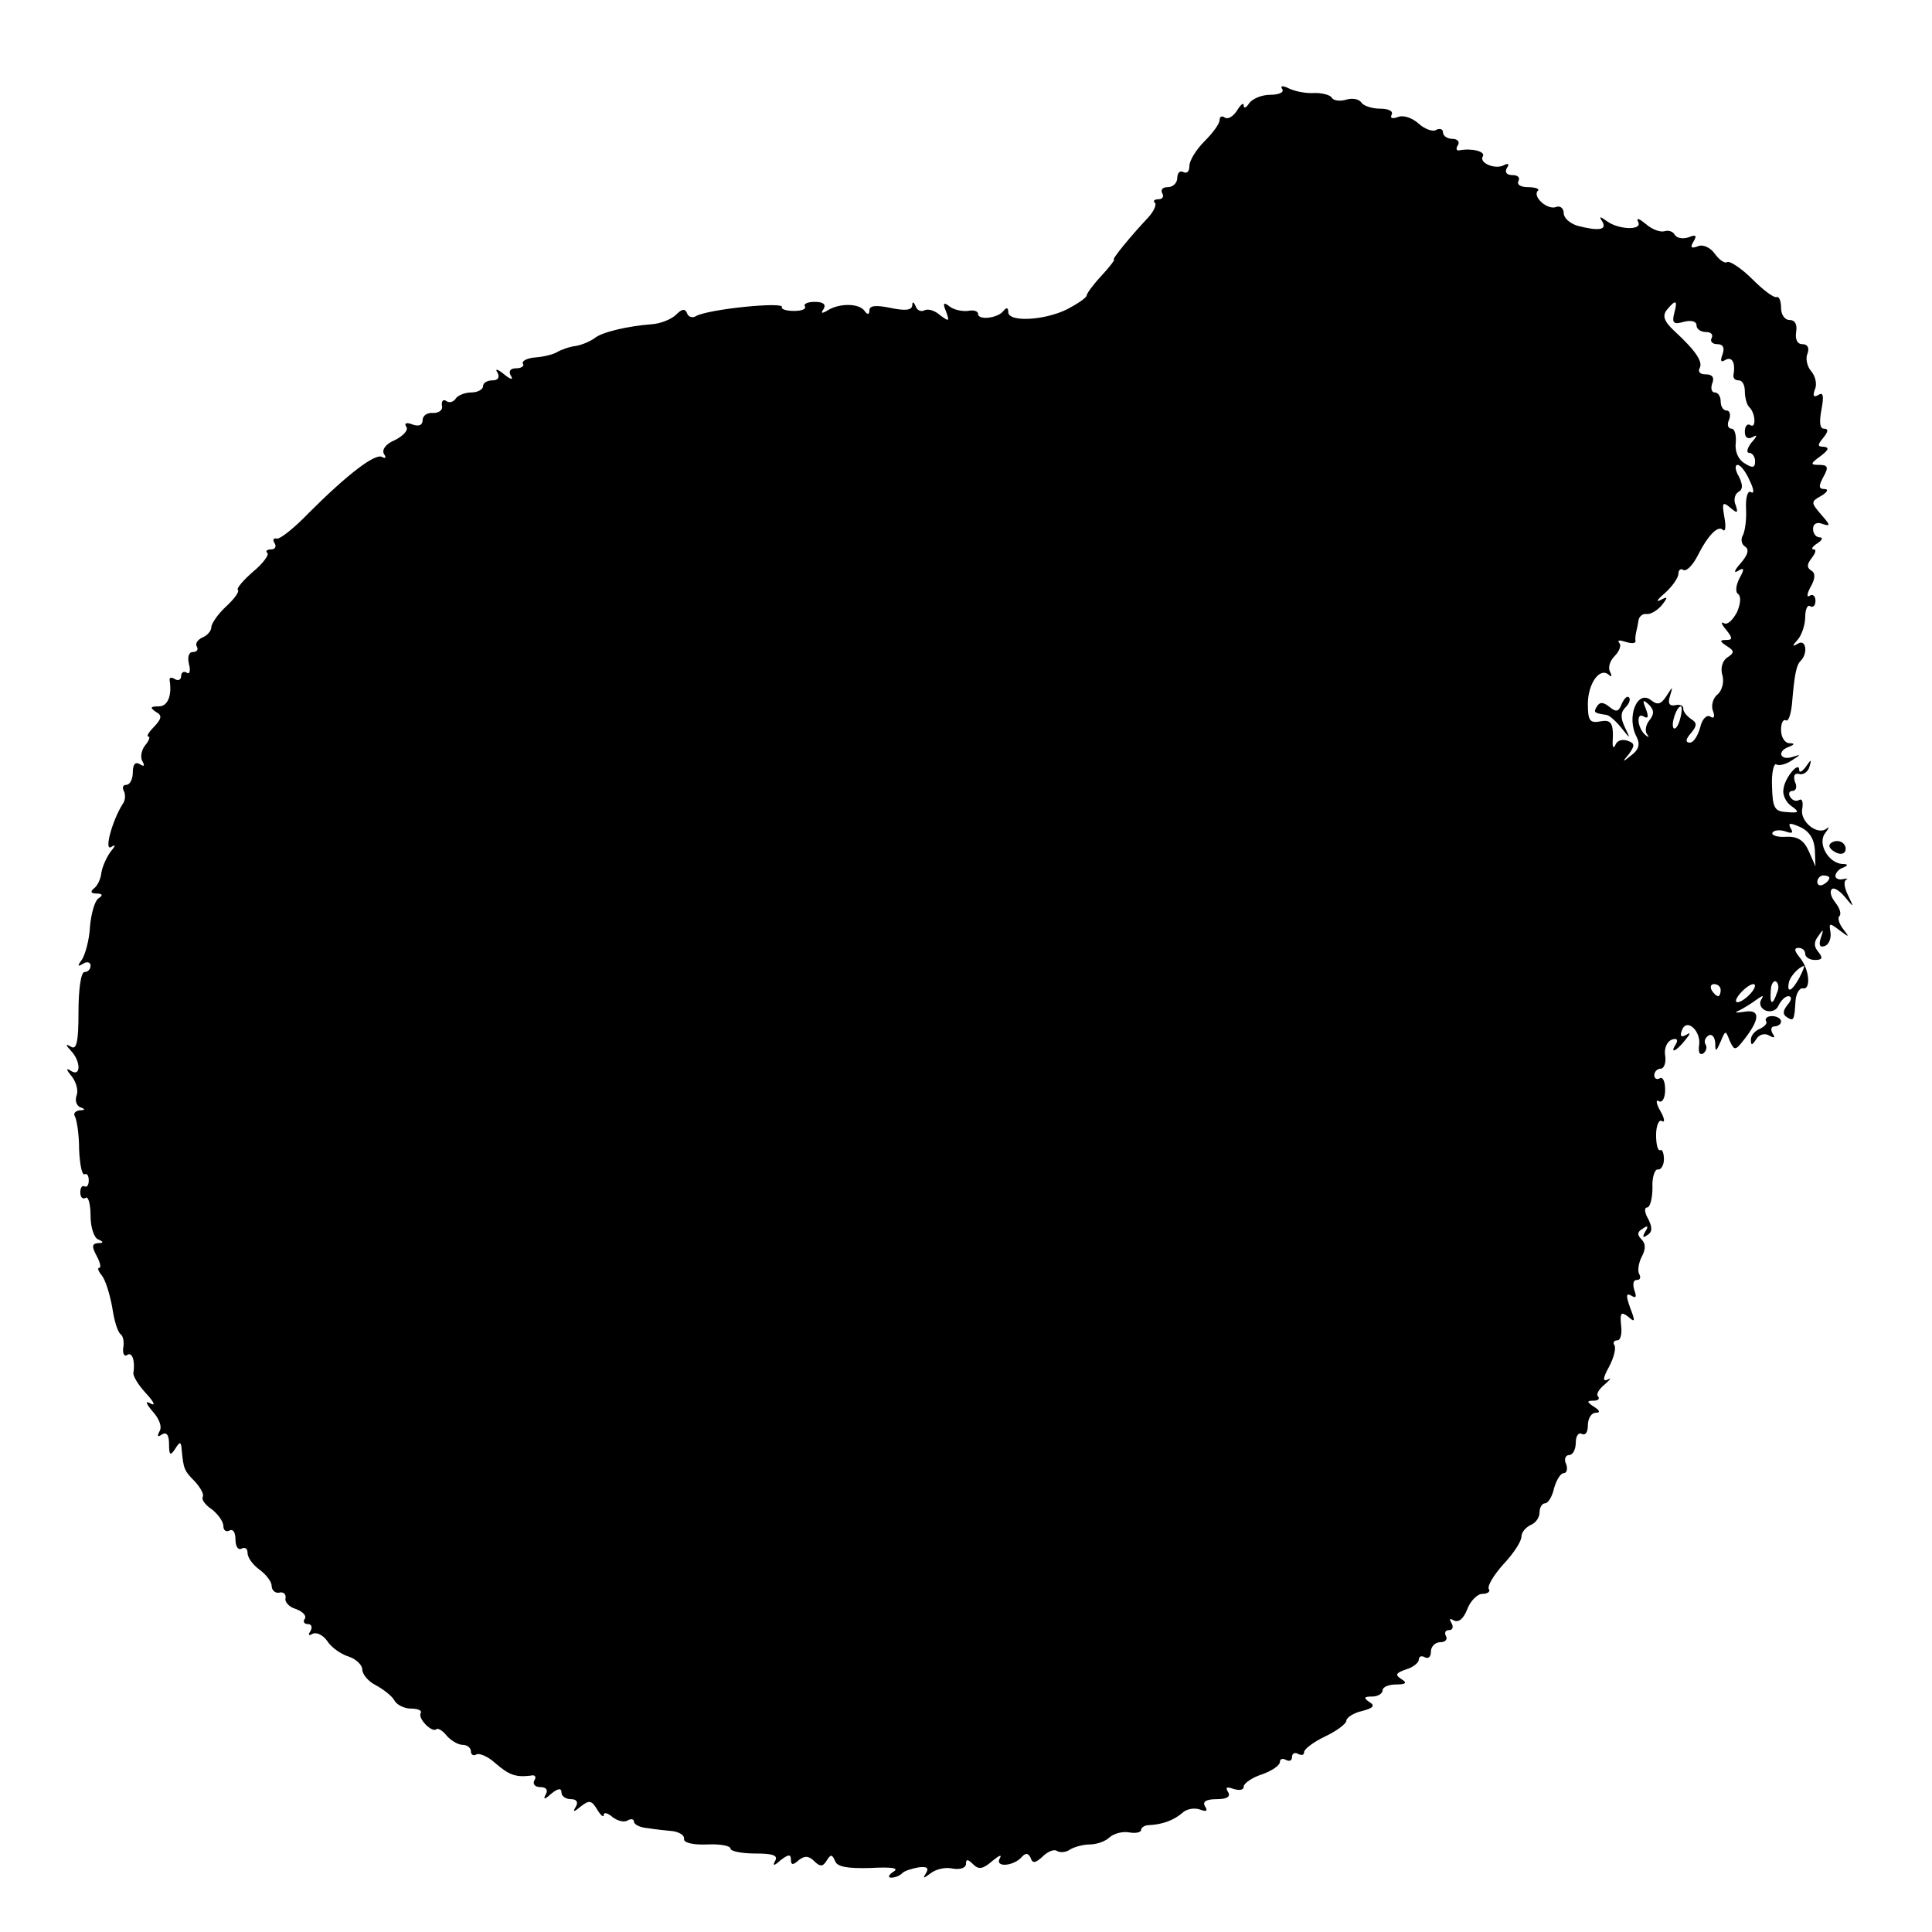
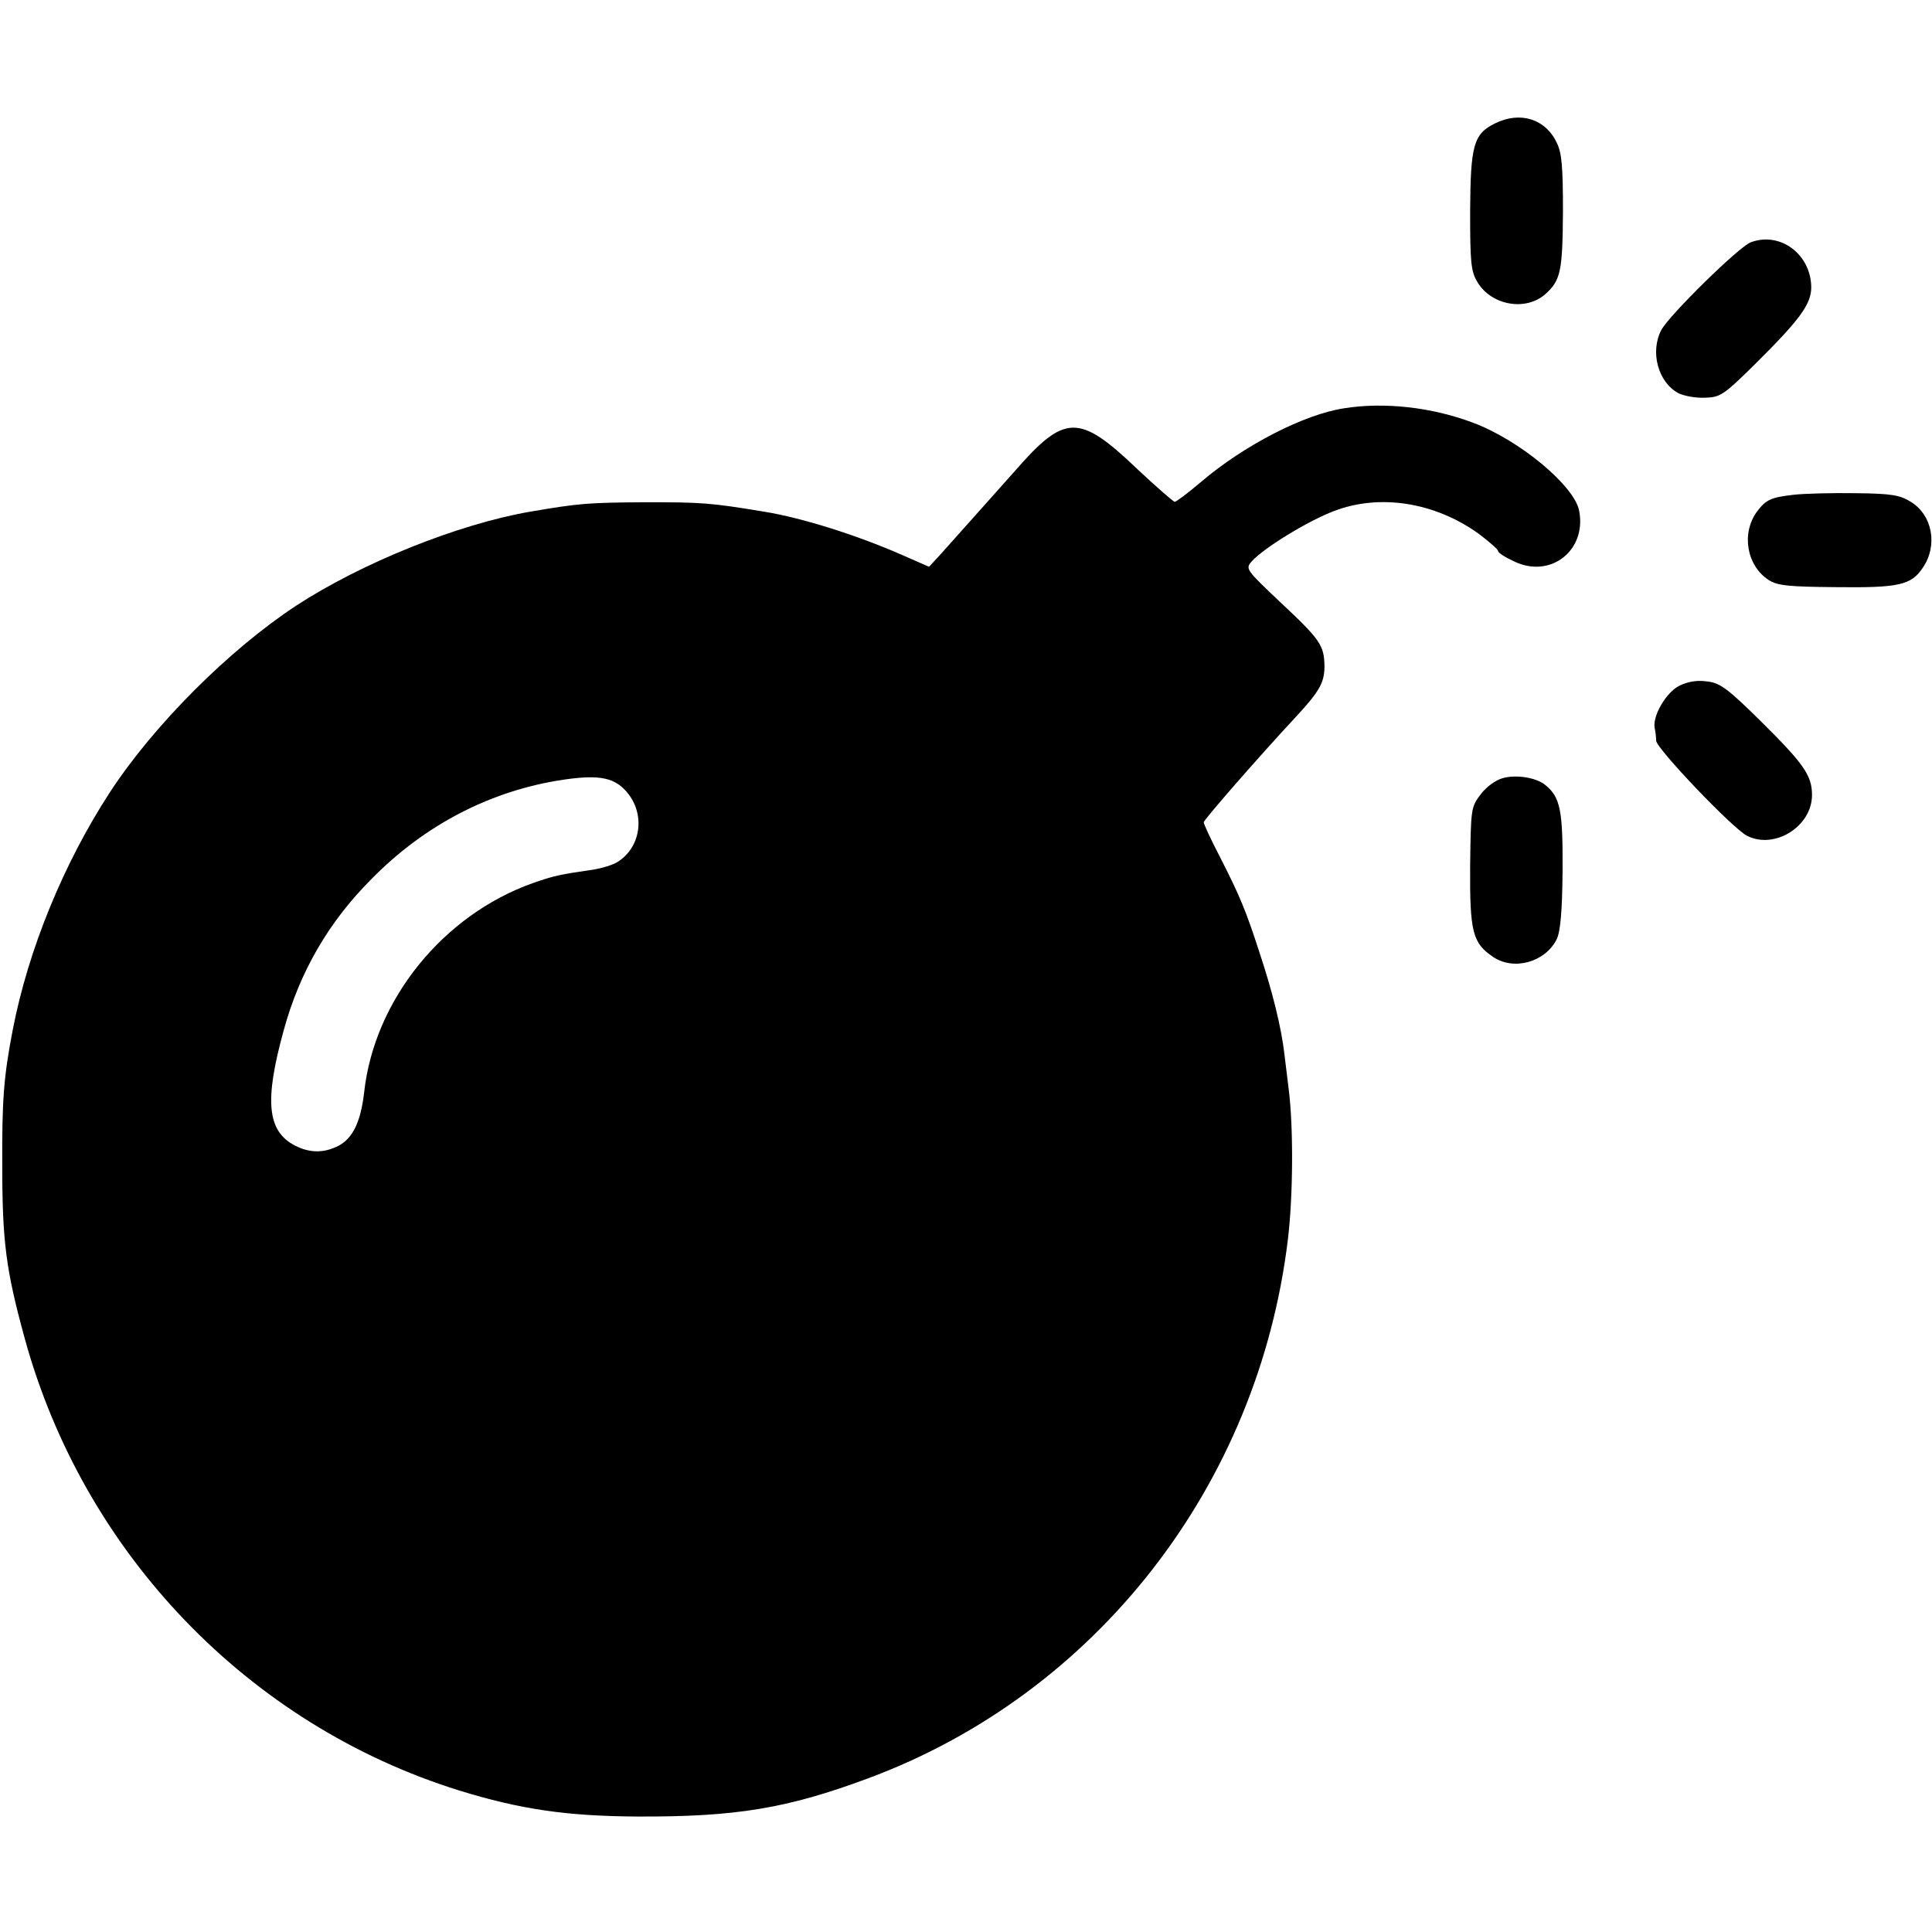
- <svg xmlns="http://www.w3.org/2000/svg" version="1.0" width="320pt" height="320pt" viewBox="0 0 320 320" preserveAspectRatio="xMidYMid meet">
-   <g transform="translate(0,320) scale(0.1,-0.1)" fill="#000000" stroke="none">
-     <path d="M2124 3052 c3 -5 -6 -9 -20 -9 -15 0 -30 -7 -35 -14 -5 -8 -9 -9 -9 -4 0 6 -5 2 -11 -8 -6 -9 -14 -15 -20 -12 -5 4 -9 2 -9 -4 0 -6 -11 -21 -25 -35 -14 -14 -25 -32 -25 -41 0 -9 -4 -13 -10 -10 -5 3 -10 -1 -10 -9 0 -9 -7 -16 -16 -16 -8 0 -12 -4 -9 -10 3 -5 1 -10 -6 -10 -7 0 -10 -3 -6 -6 3 -3 -2 -14 -11 -24 -31 -33 -61 -70 -57 -70 2 0 -7 -12 -20 -26 -14 -15 -25 -30 -25 -33 0 -4 -15 -14 -32 -23 -38 -19 -98 -22 -98 -5 0 8 -3 8 -8 2 -9 -12 -42 -16 -42 -5 0 5 -8 7 -17 5 -10 -1 -24 2 -31 8 -9 7 -11 5 -5 -9 6 -17 5 -17 -10 -6 -9 8 -20 11 -26 8 -5 -3 -12 0 -14 6 -4 9 -6 9 -6 2 -1 -8 -12 -9 -36 -4 -24 5 -35 4 -35 -4 0 -7 -3 -8 -8 -1 -9 13 -42 13 -61 1 -10 -6 -12 -5 -7 2 5 8 -1 12 -14 12 -12 0 -19 -3 -17 -7 3 -5 -5 -8 -18 -8 -13 0 -21 3 -20 6 7 10 -124 -3 -143 -15 -5 -3 -12 -1 -14 5 -3 8 -8 8 -18 -2 -8 -8 -26 -15 -40 -16 -40 -3 -83 -13 -95 -23 -7 -5 -20 -11 -31 -13 -10 -1 -24 -6 -31 -10 -6 -4 -23 -8 -36 -9 -14 -1 -23 -6 -21 -10 3 -4 -2 -8 -11 -8 -10 0 -13 -5 -9 -12 5 -8 0 -7 -11 2 -11 9 -16 10 -11 3 4 -8 1 -13 -8 -13 -9 0 -16 -4 -16 -10 0 -5 -9 -10 -19 -10 -11 0 -23 -5 -26 -10 -4 -6 -11 -8 -16 -4 -5 3 -8 0 -7 -8 2 -7 -5 -12 -14 -12 -10 1 -18 -4 -18 -12 0 -8 -6 -11 -17 -7 -10 4 -14 2 -10 -4 4 -5 -5 -15 -19 -22 -15 -6 -22 -16 -18 -23 4 -6 3 -8 -3 -5 -11 7 -57 -28 -122 -93 -24 -25 -48 -44 -53 -42 -5 1 -7 -2 -3 -8 3 -5 1 -10 -6 -10 -7 0 -10 -3 -6 -6 3 -3 -8 -18 -24 -31 -16 -14 -28 -28 -25 -30 3 -3 -6 -15 -20 -28 -13 -12 -24 -28 -24 -34 0 -6 -7 -14 -15 -17 -8 -4 -12 -10 -9 -15 3 -5 0 -9 -7 -9 -6 0 -9 -8 -6 -20 3 -11 1 -18 -4 -14 -5 3 -9 0 -9 -6 0 -6 -5 -8 -10 -5 -6 4 -10 3 -9 -2 4 -25 -3 -43 -18 -43 -14 0 -15 -2 -5 -9 11 -6 10 -11 -3 -25 -9 -9 -13 -16 -9 -16 3 0 1 -7 -6 -15 -6 -8 -8 -20 -4 -26 4 -8 3 -9 -4 -5 -8 5 -12 0 -12 -13 0 -12 -5 -21 -11 -21 -5 0 -7 -4 -4 -10 3 -5 3 -16 -2 -22 -17 -27 -31 -78 -19 -71 8 5 8 3 -1 -8 -6 -8 -13 -23 -15 -34 -1 -11 -7 -23 -13 -27 -6 -5 -4 -8 5 -8 10 0 11 -3 3 -8 -6 -4 -12 -25 -14 -47 -1 -22 -8 -46 -13 -54 -8 -11 -8 -13 2 -7 6 4 12 2 12 -3 0 -6 -4 -11 -10 -11 -6 0 -10 -29 -10 -66 0 -49 -3 -63 -12 -58 -10 6 -10 4 0 -7 16 -17 16 -43 0 -33 -9 6 -9 3 1 -9 7 -9 11 -23 8 -31 -3 -8 -1 -17 6 -20 9 -3 8 -5 -1 -5 -7 -1 -11 -5 -8 -10 3 -5 7 -29 7 -54 1 -26 5 -44 9 -42 4 2 7 -2 7 -10 0 -8 -3 -12 -7 -10 -4 2 -7 -2 -7 -10 0 -8 4 -12 9 -9 4 3 8 -10 8 -30 0 -19 6 -37 13 -39 9 -4 9 -6 -1 -6 -10 -1 -10 -6 -2 -21 6 -11 8 -20 4 -20 -3 0 -1 -6 5 -13 6 -8 13 -31 17 -53 3 -21 9 -41 14 -44 4 -3 6 -13 4 -23 -1 -9 2 -15 7 -11 8 5 13 -10 10 -30 -1 -5 8 -20 21 -34 13 -14 16 -21 8 -17 -10 6 -9 1 3 -13 11 -12 16 -26 11 -33 -4 -8 -3 -10 4 -5 8 5 12 -1 12 -16 0 -18 2 -20 10 -8 8 13 10 13 11 -2 3 -31 4 -34 22 -52 9 -10 15 -21 13 -25 -3 -4 4 -14 15 -21 10 -8 19 -20 19 -28 0 -7 5 -10 10 -7 6 3 10 -3 10 -15 0 -12 5 -18 10 -15 6 3 10 0 10 -7 0 -8 9 -20 20 -28 11 -8 20 -20 20 -27 0 -7 6 -12 12 -11 7 2 12 -2 11 -9 -2 -6 6 -15 17 -18 11 -4 18 -11 15 -16 -4 -5 -1 -9 5 -9 6 0 8 -5 4 -12 -4 -6 -3 -8 4 -4 6 3 17 -2 24 -12 7 -11 23 -22 36 -26 12 -4 22 -14 22 -21 0 -8 10 -20 22 -26 13 -7 27 -18 31 -25 4 -8 17 -14 28 -14 11 0 18 -3 16 -7 -6 -9 19 -34 26 -27 2 2 10 -2 17 -11 7 -8 19 -15 26 -15 8 0 14 -5 14 -11 0 -5 4 -8 9 -5 4 3 19 -3 31 -14 23 -20 34 -24 59 -21 7 2 10 -2 6 -8 -3 -6 1 -11 10 -11 10 0 13 -5 9 -12 -5 -9 -2 -9 9 1 11 9 17 10 17 2 0 -6 7 -11 16 -11 9 0 12 -5 8 -12 -6 -10 -4 -10 8 0 14 11 18 10 27 -5 6 -10 11 -14 11 -9 0 5 7 3 15 -4 8 -6 19 -9 25 -5 5 3 10 2 10 -2 0 -5 10 -10 23 -11 12 -2 31 -4 42 -5 11 -2 19 -7 18 -13 -1 -6 15 -10 38 -9 21 1 39 -2 39 -7 0 -4 18 -8 41 -8 29 0 38 -3 33 -12 -5 -9 -2 -9 9 1 13 10 17 10 17 1 0 -9 3 -10 13 -1 10 8 17 7 26 -2 9 -9 14 -9 20 1 7 11 9 11 14 0 3 -10 20 -13 58 -12 36 2 49 0 39 -6 -8 -5 -10 -10 -4 -10 6 0 14 3 18 7 3 4 16 8 27 10 14 2 18 -1 13 -9 -6 -10 -5 -10 7 -1 9 7 25 11 37 8 12 -2 22 1 22 8 0 8 3 8 12 -1 9 -9 16 -8 32 6 11 9 16 11 12 4 -9 -16 24 -13 37 3 6 6 10 6 14 -2 3 -10 8 -9 20 2 8 8 19 13 24 9 6 -3 15 -2 22 3 7 4 21 8 32 8 11 0 26 5 33 12 7 6 21 10 32 8 11 -2 20 0 20 4 0 4 6 8 13 8 22 1 41 8 55 20 7 7 20 9 29 6 11 -4 14 -3 9 5 -5 8 2 12 19 12 17 0 24 4 19 12 -5 8 -2 9 9 5 10 -3 17 -2 17 4 0 5 14 15 30 20 17 6 30 15 30 21 0 5 5 6 10 3 6 -3 10 -1 10 5 0 6 5 8 10 5 6 -3 10 -2 10 3 0 5 16 17 35 26 19 9 35 21 35 26 0 5 12 13 26 16 19 5 22 9 12 15 -10 7 -9 9 5 9 9 0 17 5 17 10 0 6 10 10 23 10 16 0 18 3 8 9 -11 7 -9 10 8 16 11 3 21 11 21 16 0 6 5 7 10 4 6 -3 10 1 10 9 0 9 7 16 16 16 8 0 12 5 9 10 -3 6 -1 10 5 10 6 0 8 5 4 12 -4 7 -3 8 4 4 8 -4 16 3 22 18 5 14 17 26 25 26 9 0 14 4 11 8 -3 5 8 23 24 41 17 18 30 38 30 46 0 7 7 15 15 19 8 3 15 12 15 21 0 8 4 15 9 15 5 0 12 11 15 25 4 14 11 25 16 25 5 0 7 7 4 15 -4 8 -1 15 5 15 6 0 11 9 11 21 0 11 5 17 10 14 6 -3 10 3 10 14 0 12 6 21 13 21 8 0 7 4 -3 10 -12 8 -12 10 -1 10 8 0 11 3 8 7 -4 3 1 12 11 20 9 8 12 12 5 8 -9 -4 -8 3 2 21 8 15 12 31 9 36 -3 4 -1 8 5 8 5 0 8 11 6 25 -2 21 0 23 12 14 11 -10 12 -8 3 15 -7 20 -7 25 2 20 8 -5 9 -2 5 9 -3 10 -2 17 4 17 6 0 7 4 4 10 -3 5 -1 18 4 28 7 13 7 22 0 29 -8 8 -7 13 2 18 8 6 10 4 4 -5 -5 -9 -4 -11 3 -6 9 5 9 13 2 27 -6 10 -7 19 -2 19 5 0 9 15 9 33 -1 17 4 31 9 30 5 -1 10 7 10 17 0 10 -3 17 -6 15 -4 -2 -7 9 -7 25 0 16 5 27 10 23 5 -3 4 5 -3 17 -7 12 -8 20 -2 16 5 -3 10 5 10 19 0 14 -4 22 -9 19 -5 -3 -9 0 -9 5 0 6 5 11 11 11 5 0 9 10 7 22 -2 11 3 23 11 26 8 3 11 0 7 -7 -11 -17 0 -13 15 6 9 11 10 14 2 9 -9 -5 -11 -2 -7 8 8 21 33 -3 28 -27 -1 -10 1 -15 7 -12 5 4 7 10 4 15 -3 5 -1 11 5 15 5 3 10 -2 11 -12 0 -16 1 -16 9 2 8 19 8 19 15 1 8 -17 9 -17 26 5 25 33 24 48 -3 43 -13 -2 -16 -1 -8 2 8 4 21 12 29 18 11 8 13 8 8 0 -4 -7 0 -15 8 -18 9 -3 18 1 21 9 4 8 11 15 16 15 6 0 6 -6 -1 -14 -8 -10 -9 -16 -1 -21 11 -7 12 -5 14 28 1 12 7 21 12 20 14 -3 11 32 -5 51 -9 11 -10 16 -2 16 6 0 11 -4 11 -10 0 -5 7 -10 16 -10 12 0 14 3 6 13 -8 9 -8 17 0 27 8 12 9 11 4 -3 -4 -12 -2 -17 6 -14 7 2 11 12 10 22 -3 17 -2 17 15 4 16 -12 17 -12 6 2 -7 9 -10 19 -6 22 3 4 0 13 -7 22 -7 9 -10 18 -6 22 3 4 13 -2 22 -13 15 -18 15 -18 5 3 -6 12 -8 23 -3 26 4 2 1 2 -5 1 -7 -2 -13 1 -13 5 0 5 6 12 13 14 9 4 8 6 -2 6 -23 2 -41 34 -28 51 6 8 8 12 3 8 -15 -13 -45 11 -41 32 2 11 0 18 -5 15 -5 -3 -11 -1 -15 5 -3 5 -2 10 4 10 6 0 8 7 4 15 -3 10 -1 15 7 13 7 -2 15 4 17 12 4 13 3 13 -6 0 -6 -8 -11 -11 -11 -5 0 15 -24 -13 -26 -32 -2 -9 4 -22 13 -28 14 -10 13 -12 -8 -10 -20 1 -23 7 -24 43 -1 22 3 38 7 36 4 -3 16 0 25 6 17 11 17 11 1 6 -20 -6 -25 10 -5 17 10 4 10 6 0 6 -7 1 -13 10 -13 22 0 11 3 18 8 16 4 -3 8 9 10 26 4 48 7 66 15 73 12 13 8 36 -5 28 -10 -6 -10 -4 0 7 6 7 12 24 12 37 0 13 4 21 8 18 5 -3 9 1 9 9 0 8 -5 12 -10 8 -5 -3 -4 4 2 15 8 14 8 23 1 27 -8 5 -7 11 1 21 6 8 8 14 3 14 -5 0 -2 5 6 10 8 5 10 10 4 10 -6 0 -11 6 -11 14 0 9 7 12 16 8 13 -4 13 -2 -2 15 -18 21 -18 22 0 32 10 6 12 11 5 11 -10 0 -10 5 -2 20 9 16 8 20 -7 20 -15 0 -15 2 3 15 13 10 14 14 5 15 -11 0 -11 3 -1 15 8 10 9 15 1 15 -7 0 -8 11 -4 32 4 22 3 29 -5 24 -8 -5 -10 -2 -6 9 4 8 1 22 -6 30 -7 8 -10 22 -6 30 3 9 0 15 -9 15 -8 0 -12 8 -10 20 2 13 -2 20 -11 20 -8 0 -14 9 -14 20 0 11 -3 19 -7 18 -5 -2 -23 12 -41 30 -18 18 -37 30 -41 28 -4 -3 -13 3 -21 14 -7 10 -20 16 -28 12 -11 -4 -13 -2 -7 8 6 10 4 12 -8 7 -9 -3 -19 -2 -23 4 -3 6 -11 8 -17 6 -7 -2 -21 3 -31 12 -11 9 -16 11 -13 4 9 -15 -32 -14 -52 1 -11 8 -13 8 -7 -1 8 -14 -6 -16 -41 -7 -13 4 -23 13 -23 21 0 8 -6 13 -13 10 -14 -5 -39 17 -30 27 4 3 -4 6 -16 6 -12 0 -19 4 -16 10 3 6 -1 10 -10 10 -10 0 -13 5 -9 12 4 6 3 8 -4 5 -14 -9 -43 3 -36 14 5 8 -18 14 -39 10 -5 -1 -6 3 -2 9 3 5 -1 10 -9 10 -9 0 -16 5 -16 11 0 5 -5 7 -11 4 -5 -4 -19 1 -29 10 -11 10 -26 15 -35 11 -9 -3 -13 -2 -10 4 3 6 -5 10 -19 10 -14 0 -28 5 -31 10 -4 6 -15 8 -25 5 -10 -3 -21 -2 -24 3 -3 5 -16 8 -28 8 -13 -1 -31 2 -42 7 -12 6 -16 5 -12 -1z m649 -371 c-4 -16 -1 -19 16 -14 12 3 21 1 21 -6 0 -6 7 -11 16 -11 8 0 12 -4 9 -10 -3 -5 1 -10 9 -10 10 0 13 -6 9 -17 -4 -11 -3 -14 5 -9 11 6 17 -5 13 -26 0 -5 3 -8 9 -8 6 0 10 -8 10 -18 0 -10 3 -22 7 -26 11 -10 12 -37 2 -30 -5 3 -9 -2 -9 -11 0 -10 5 -13 13 -9 8 5 8 2 -2 -9 -7 -9 -9 -17 -4 -17 5 0 10 -6 10 -14 0 -11 -4 -12 -18 -3 -10 6 -16 20 -14 34 1 13 -2 23 -7 23 -6 0 -8 7 -4 15 3 8 1 15 -4 15 -6 0 -10 7 -10 15 0 8 -4 15 -10 15 -5 0 -7 7 -4 15 4 10 0 15 -11 15 -9 0 -13 4 -10 10 6 10 -5 28 -42 62 -17 16 -20 25 -12 35 15 18 18 16 12 -6z m125 -277 c7 -14 8 -23 2 -19 -5 3 -9 -8 -8 -28 1 -19 -2 -39 -6 -45 -3 -6 -1 -14 4 -17 8 -5 5 -14 -7 -28 -10 -11 -12 -17 -5 -13 11 7 12 4 3 -12 -6 -12 -7 -23 -2 -26 5 -4 4 -16 -2 -30 -7 -13 -16 -22 -22 -18 -5 3 -4 -2 4 -11 11 -14 11 -17 0 -17 -11 0 -11 -2 1 -10 13 -8 13 -11 1 -19 -8 -5 -12 -18 -8 -30 3 -11 -1 -25 -8 -31 -8 -6 -11 -19 -8 -27 4 -10 2 -14 -4 -10 -6 4 -14 -4 -17 -18 -4 -14 -11 -25 -17 -25 -8 0 -7 6 2 16 10 12 10 17 0 23 -7 5 -13 12 -13 17 1 5 -6 8 -13 6 -10 -2 -13 3 -9 15 5 17 5 17 -6 0 -9 -14 -15 -15 -25 -7 -23 19 -42 -28 -24 -61 6 -12 3 -21 -9 -30 -15 -12 -16 -12 -4 2 10 14 10 18 -2 22 -8 3 -17 1 -20 -6 -3 -7 -5 -6 -5 3 2 32 -2 39 -21 35 -17 -3 -20 2 -20 29 0 34 20 62 35 48 5 -4 5 -2 2 5 -4 6 -1 18 7 26 8 8 12 18 8 22 -4 5 1 5 10 2 10 -3 17 -3 17 1 -1 4 0 10 1 15 1 4 3 13 4 20 1 6 7 11 13 10 6 -1 17 5 25 14 11 14 11 16 -2 9 -8 -4 -5 1 8 12 12 11 22 25 22 32 0 6 4 9 8 6 5 -3 15 7 23 22 18 36 35 53 43 44 4 -3 5 6 2 22 -4 23 -3 26 10 15 12 -10 13 -9 9 4 -4 8 -2 18 4 22 8 4 8 12 1 26 -6 10 -7 19 -2 19 5 0 14 -12 20 -26z m-166 -397 c-6 -7 -8 -18 -4 -23 4 -5 3 -6 -2 -2 -14 11 -17 40 -3 31 7 -4 8 0 3 13 -6 15 -5 16 5 7 9 -9 9 -16 1 -26z m51 3 c-3 -12 -8 -19 -11 -16 -5 6 5 36 12 36 2 0 2 -9 -1 -20z m223 -218 l1 -27 -11 25 c-8 18 -18 25 -38 24 -15 -1 -25 3 -22 7 2 4 12 5 21 2 11 -4 14 -3 9 5 -5 9 -2 10 16 2 15 -7 23 -20 24 -38z m24 -46 c0 -3 -4 -8 -10 -11 -5 -3 -10 -1 -10 4 0 6 5 11 10 11 6 0 10 -2 10 -4z m-50 -166 c-12 -22 -21 -26 -17 -7 2 10 17 26 25 27 1 0 -2 -9 -8 -20z m-37 -25 c-7 -21 -12 -19 -10 4 0 11 5 18 9 15 4 -3 5 -11 1 -19z m-93 5 c0 -5 -2 -10 -4 -10 -3 0 -8 5 -11 10 -3 6 -1 10 4 10 6 0 11 -4 11 -10z m50 -5 c-7 -8 -17 -15 -22 -15 -11 0 14 29 26 30 5 0 3 -7 -4 -15z" />
-     <path d="M2686 2034 c-5 -13 -9 -14 -20 -5 -10 8 -16 9 -21 1 -6 -10 -5 -11 15 -14 5 0 16 -10 25 -21 16 -20 16 -20 6 1 -7 15 -7 24 1 32 7 7 9 14 6 17 -3 3 -8 -2 -12 -11z" />
-     <path d="M3030 1799 c0 -4 6 -9 13 -12 8 -3 14 0 14 7 0 7 -6 13 -14 13 -7 0 -13 -4 -13 -8z" />
-     <path d="M2925 1509 c3 -4 -2 -9 -10 -13 -8 -3 -15 -11 -15 -18 0 -10 2 -10 9 1 5 8 14 10 21 6 9 -5 11 -4 6 3 -4 7 -2 12 3 12 6 0 11 4 11 8 0 5 -7 9 -15 9 -8 0 -12 -4 -10 -8z" />
+ <svg xmlns="http://www.w3.org/2000/svg" version="1.0" width="512pt" height="512pt" viewBox="0 0 512 512" preserveAspectRatio="xMidYMid meet">
+   <g transform="translate(0,512) scale(0.1,-0.1)" fill="#000000" stroke="none">
+     <path d="M3962 4793 c-57 -28 -65 -58 -66 -233 0 -134 2 -159 19 -187 37 -63 130 -79 182 -31 39 36 44 60 45 218 0 117 -3 154 -16 181 -30 64 -97 85 -164 52z" />
+     <path d="M4640 4478 c-31 -11 -216 -193 -237 -232 -31 -58 -9 -139 45 -168 14 -7 45 -13 69 -12 42 1 50 6 135 90 118 117 148 158 148 203 -1 87 -82 148 -160 119z" />
+     <path d="M3562 4038 c-106 -16 -265 -98 -379 -195 -34 -29 -66 -53 -70 -53 -4 1 -48 39 -98 86 -156 149 -193 148 -327 -6 -13 -15 -151 -169 -199 -223 l-27 -29 -73 32 c-116 51 -264 98 -364 114 -144 24 -168 25 -315 25 -154 -1 -176 -3 -305 -25 -191 -33 -447 -136 -620 -249 -178 -117 -378 -317 -494 -495 -123 -189 -216 -417 -257 -628 -24 -124 -29 -187 -28 -362 0 -201 10 -276 59 -455 156 -571 593 -1026 1152 -1200 162 -50 285 -68 473 -69 259 -1 395 21 610 101 604 224 1034 775 1113 1428 14 116 15 299 2 400 -4 33 -9 74 -11 90 -8 71 -32 168 -66 270 -36 111 -51 148 -105 254 -24 46 -43 87 -43 92 0 6 139 166 244 279 63 68 76 91 76 135 -1 55 -11 70 -118 170 -90 85 -92 88 -75 107 32 36 150 108 219 134 121 46 266 23 382 -60 28 -21 52 -42 52 -46 0 -5 19 -17 43 -28 96 -46 192 29 172 134 -12 66 -158 188 -282 234 -109 41 -235 55 -341 38z m-1896 -1023 c44 -58 31 -141 -29 -179 -12 -8 -42 -17 -67 -21 -84 -12 -103 -16 -157 -35 -238 -84 -421 -309 -448 -555 -9 -78 -30 -122 -69 -142 -38 -19 -75 -19 -114 1 -74 38 -82 118 -30 306 42 154 119 287 232 400 142 145 319 236 511 264 97 14 137 5 171 -39z" />
+     <path d="M4755 3809 c-62 -7 -75 -13 -99 -45 -42 -58 -27 -143 31 -181 23 -15 53 -18 178 -19 167 -2 200 5 231 52 40 59 25 139 -32 174 -29 18 -51 22 -146 23 -62 1 -135 -1 -163 -4z" />
+     <path d="M4451 3303 c-35 -17 -72 -80 -66 -112 2 -9 4 -24 4 -34 1 -21 203 -233 241 -252 73 -37 172 25 172 108 0 52 -22 83 -134 194 -88 87 -109 103 -143 107 -27 4 -51 0 -74 -11z" />
+     <path d="M3983 3058 c-19 -5 -44 -23 -59 -43 -26 -34 -26 -39 -28 -190 -1 -174 6 -204 61 -241 55 -37 137 -14 168 46 10 20 15 71 16 183 1 159 -6 194 -45 226 -23 20 -77 29 -113 19z" />
  </g>
</svg>
